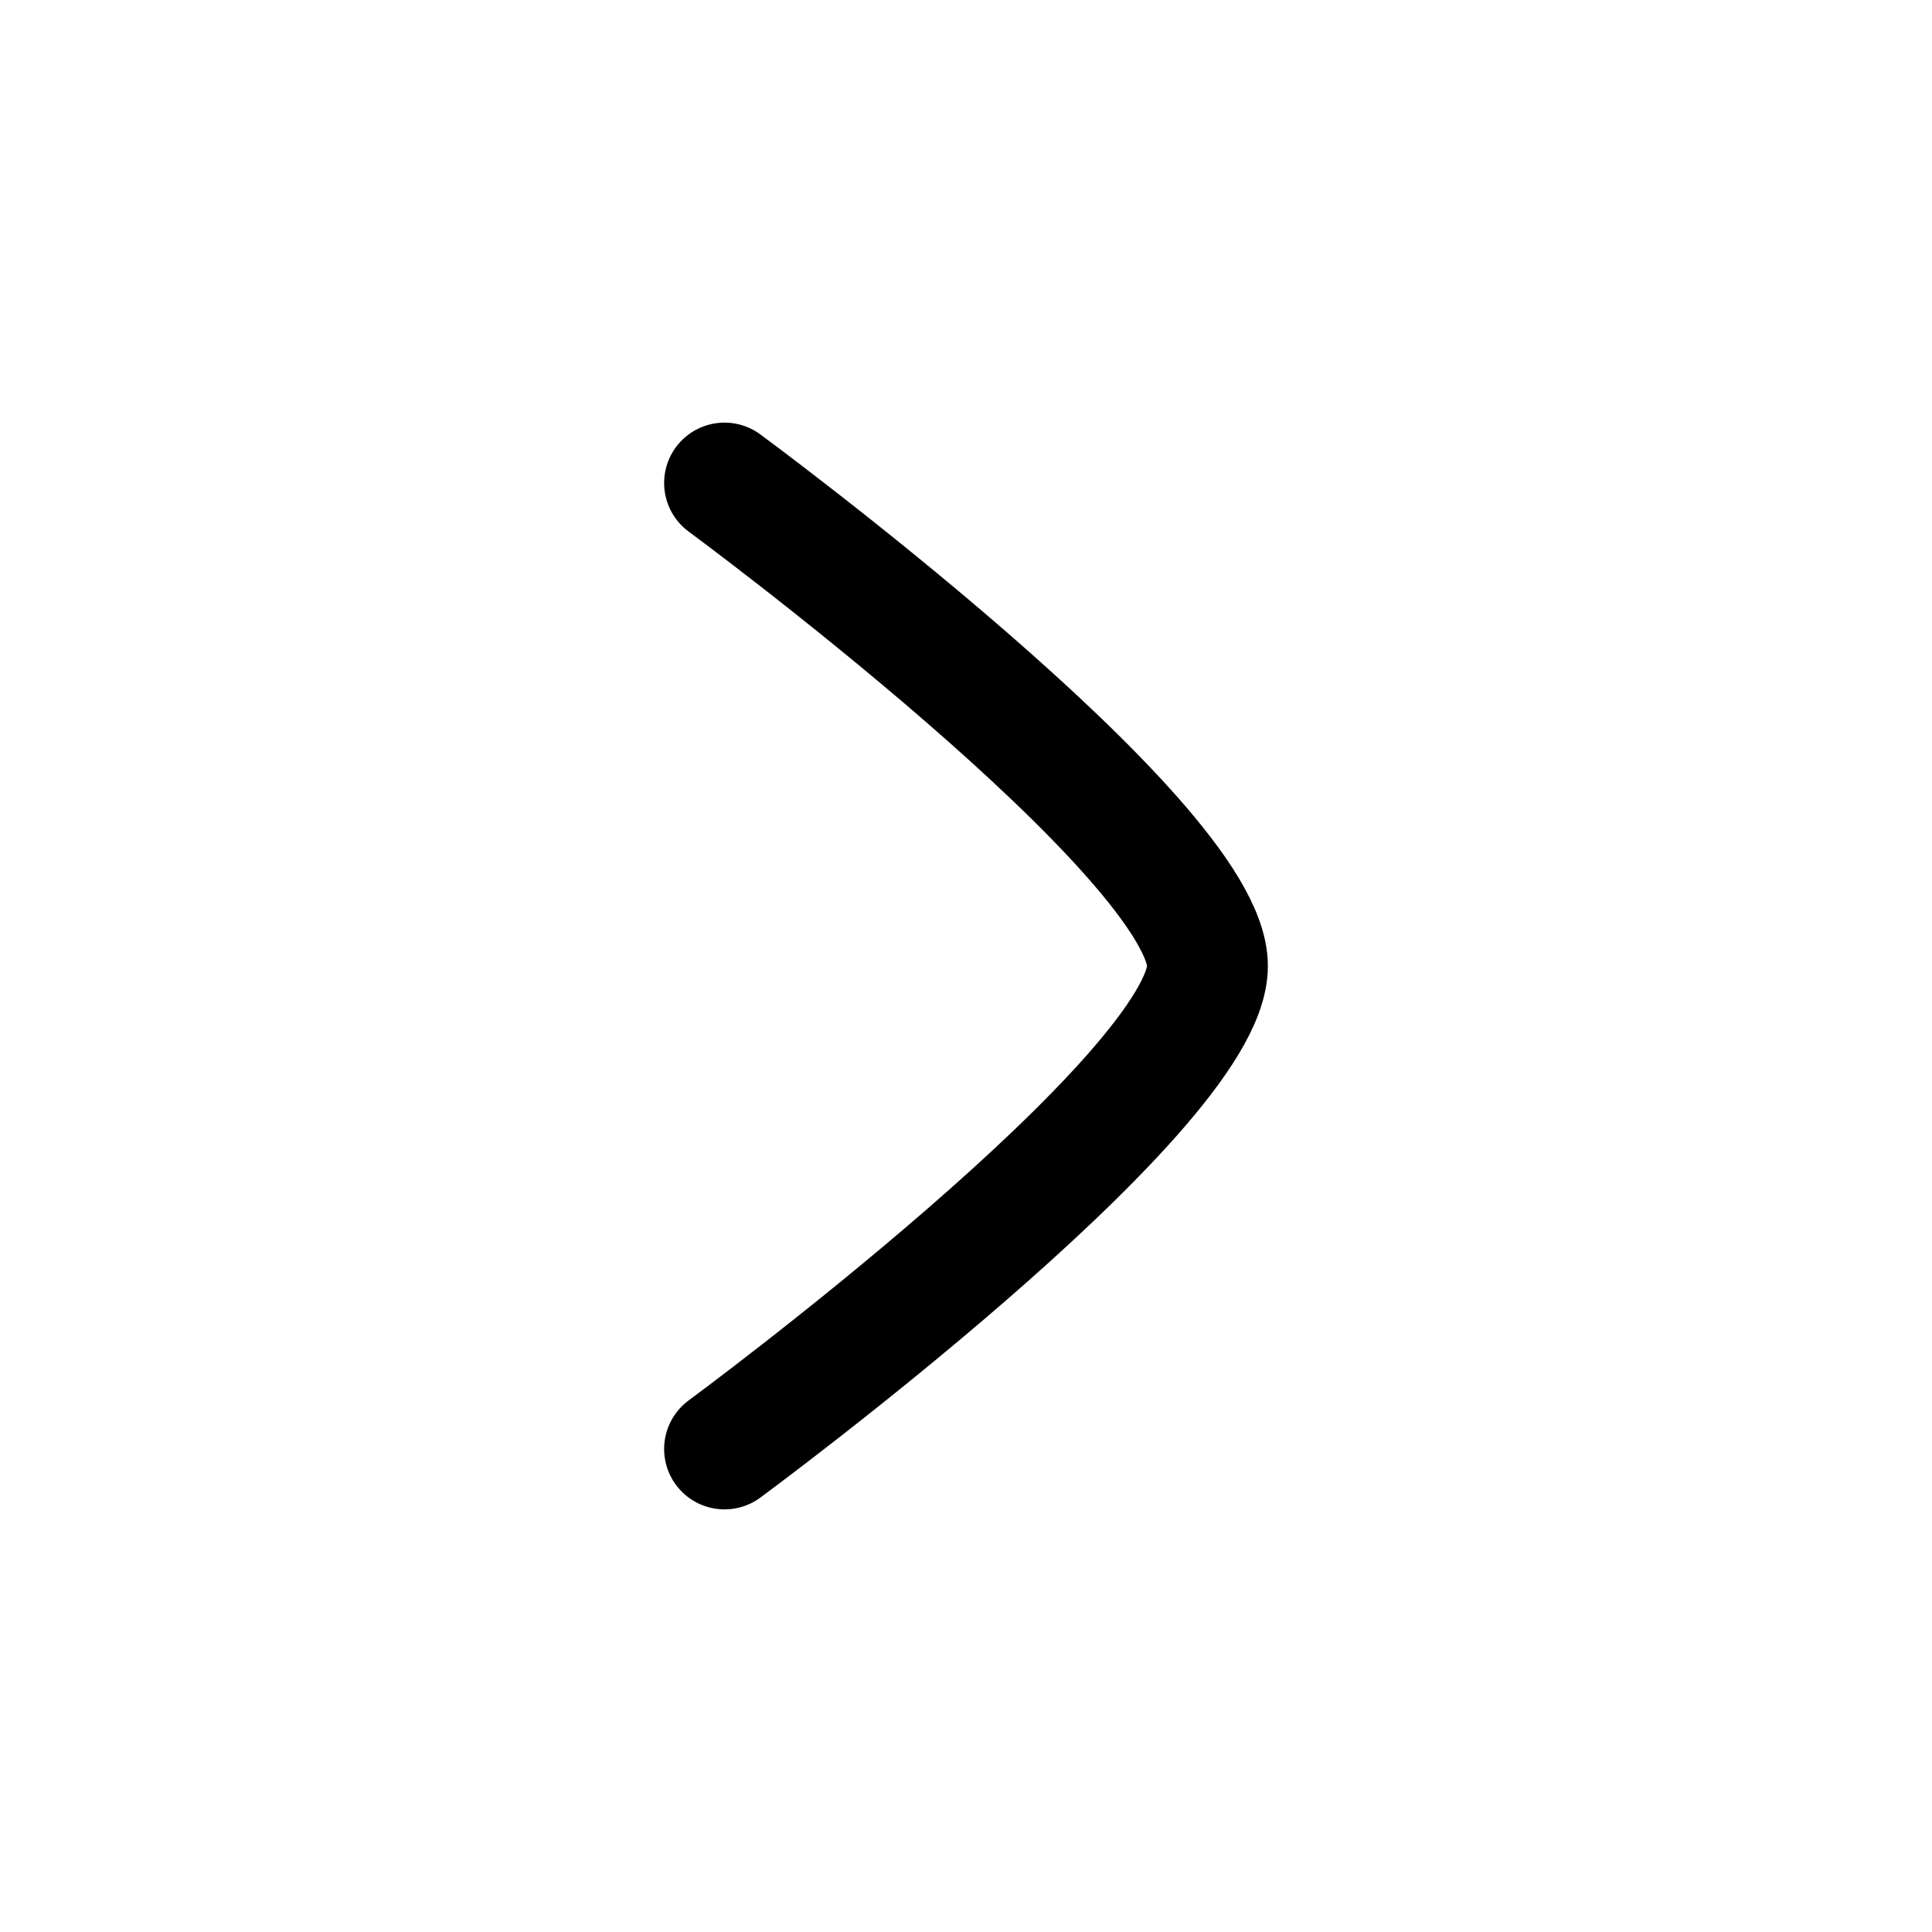
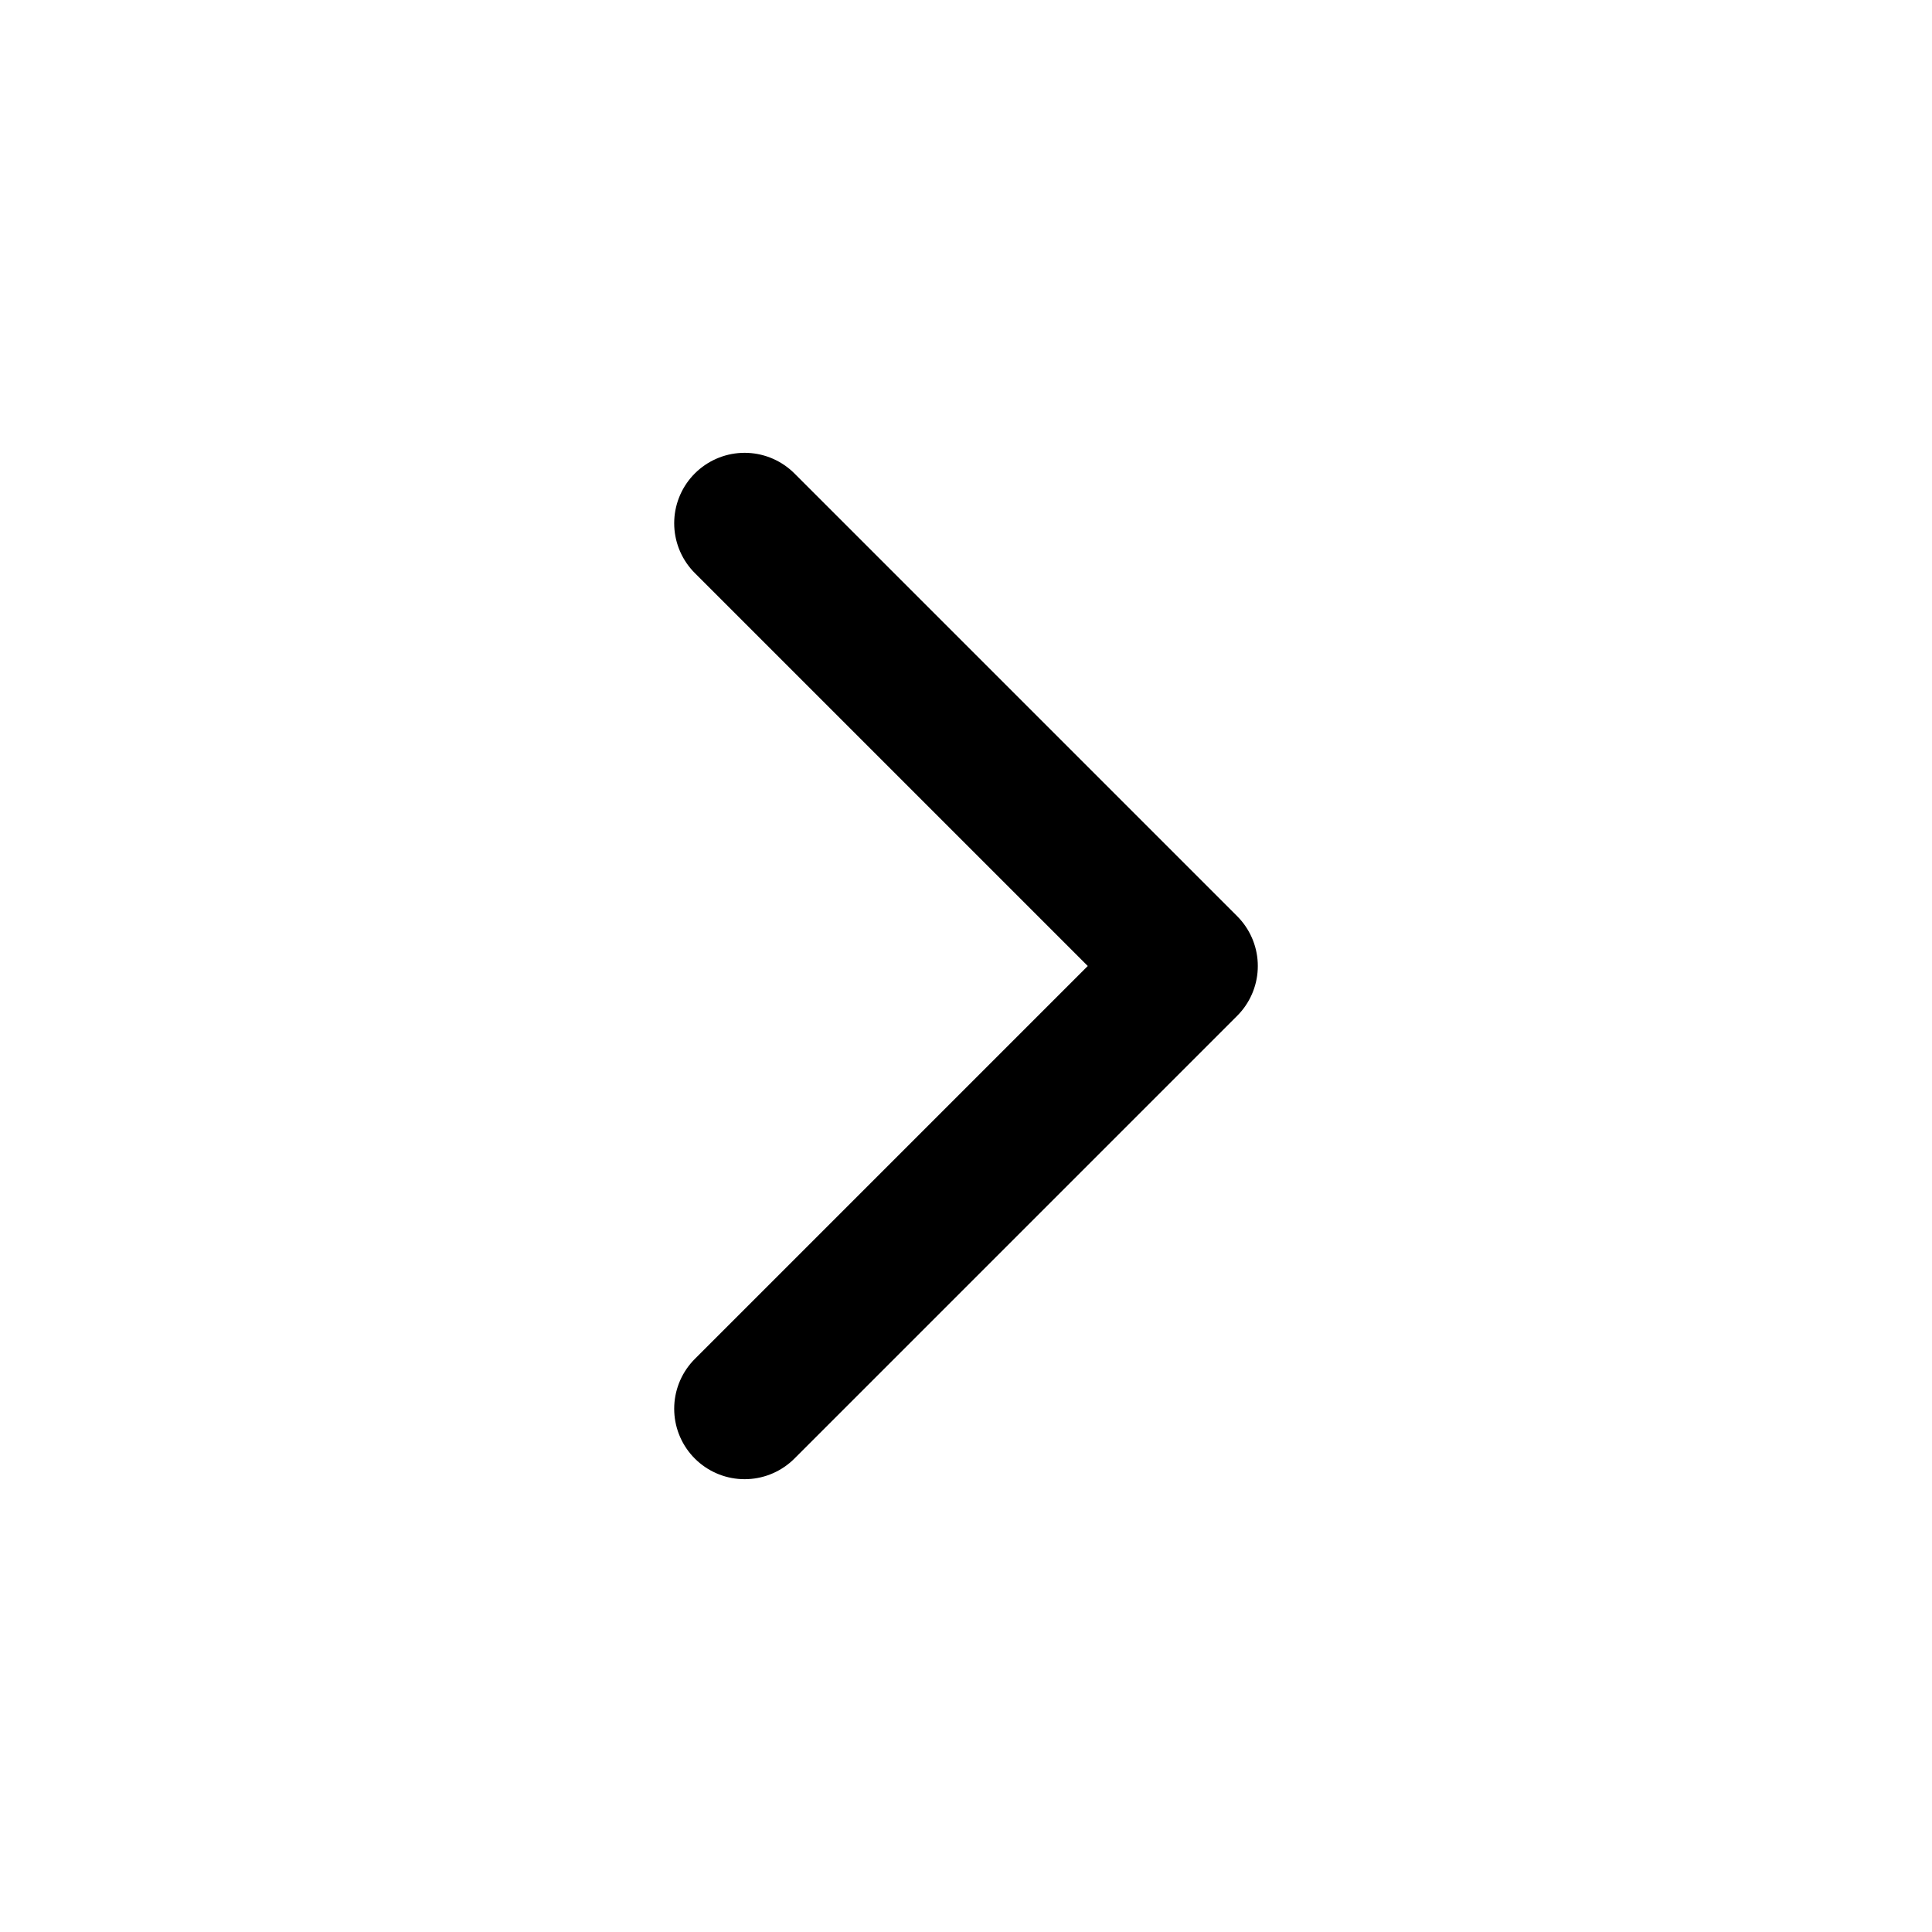
- <svg xmlns="http://www.w3.org/2000/svg" width="1em" height="1em" viewBox="0 0 24 24" fill="none">
-   <path d="M9 6C9 6 15 10.419 15 12C15 13.581 9 18 9 18" stroke="currentColor" stroke-linecap="round" stroke-linejoin="round" stroke-width="1.5" />
+ <svg xmlns="http://www.w3.org/2000/svg" viewBox="0 0 24 24" fill="none" stroke="currentColor" stroke-width="1.75" stroke-linecap="round" stroke-linejoin="round">
+   <path d="M9.25 6.5 14.75 12 9.25 17.5" />
</svg>
